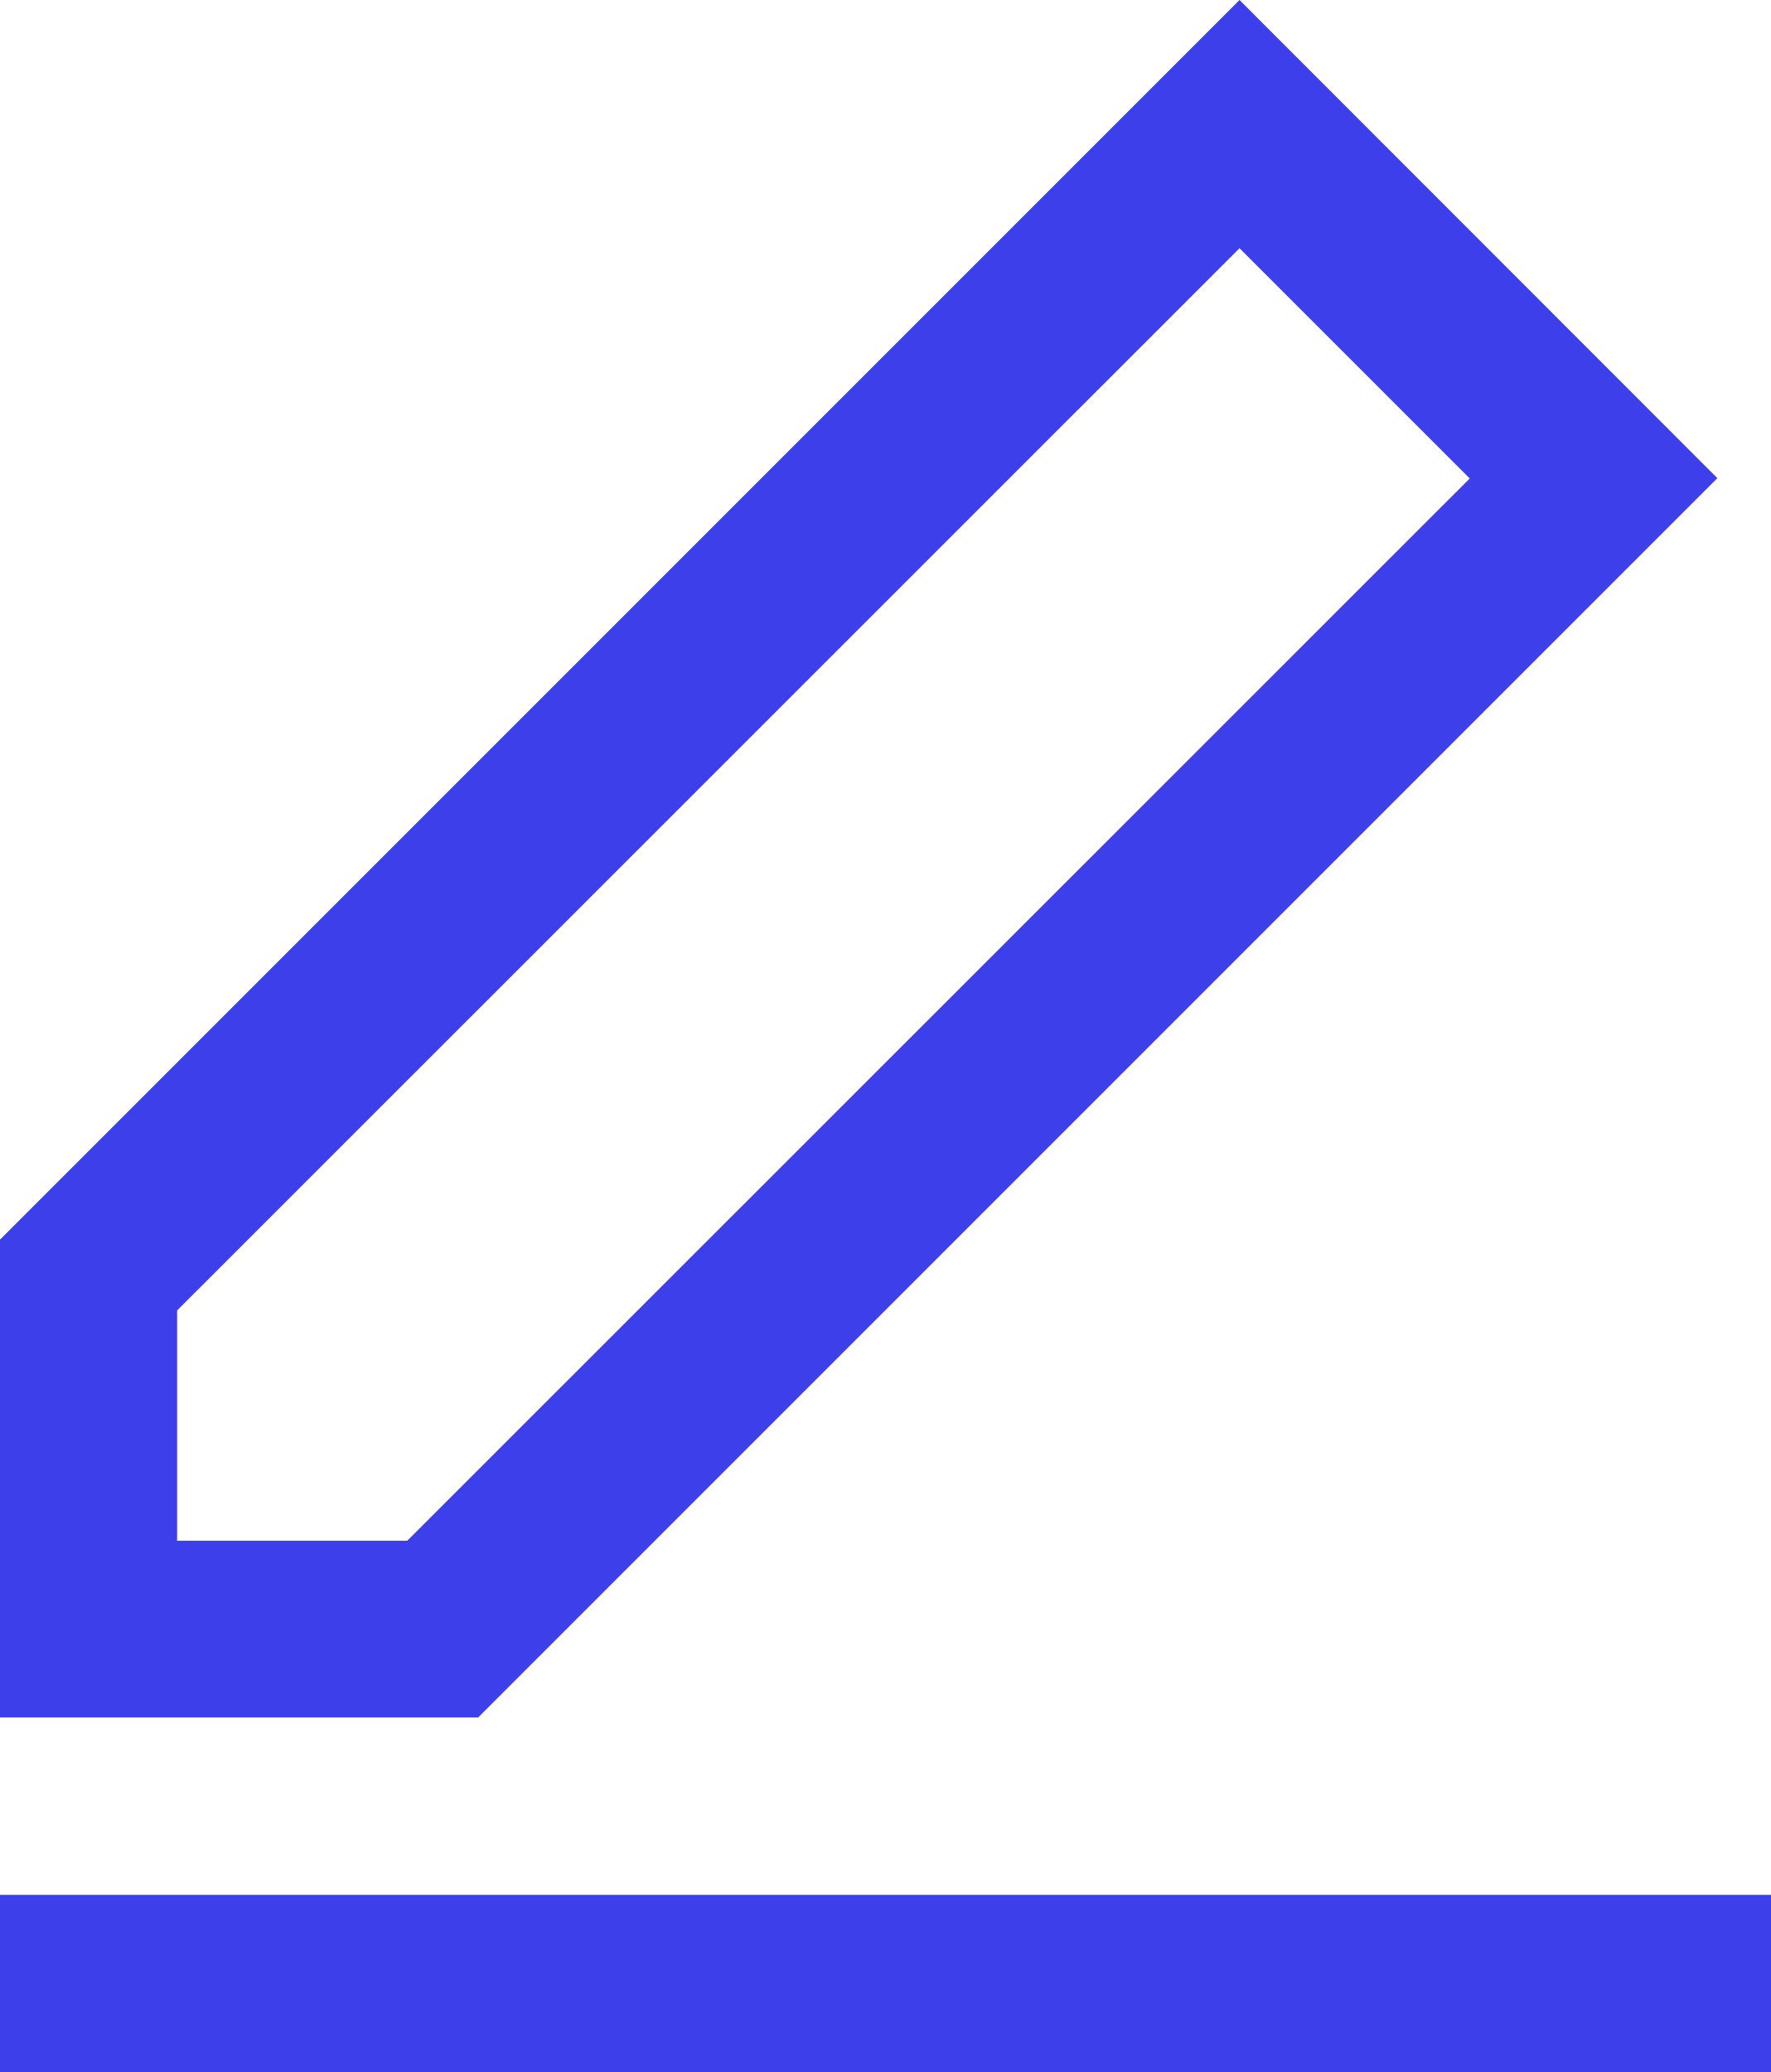
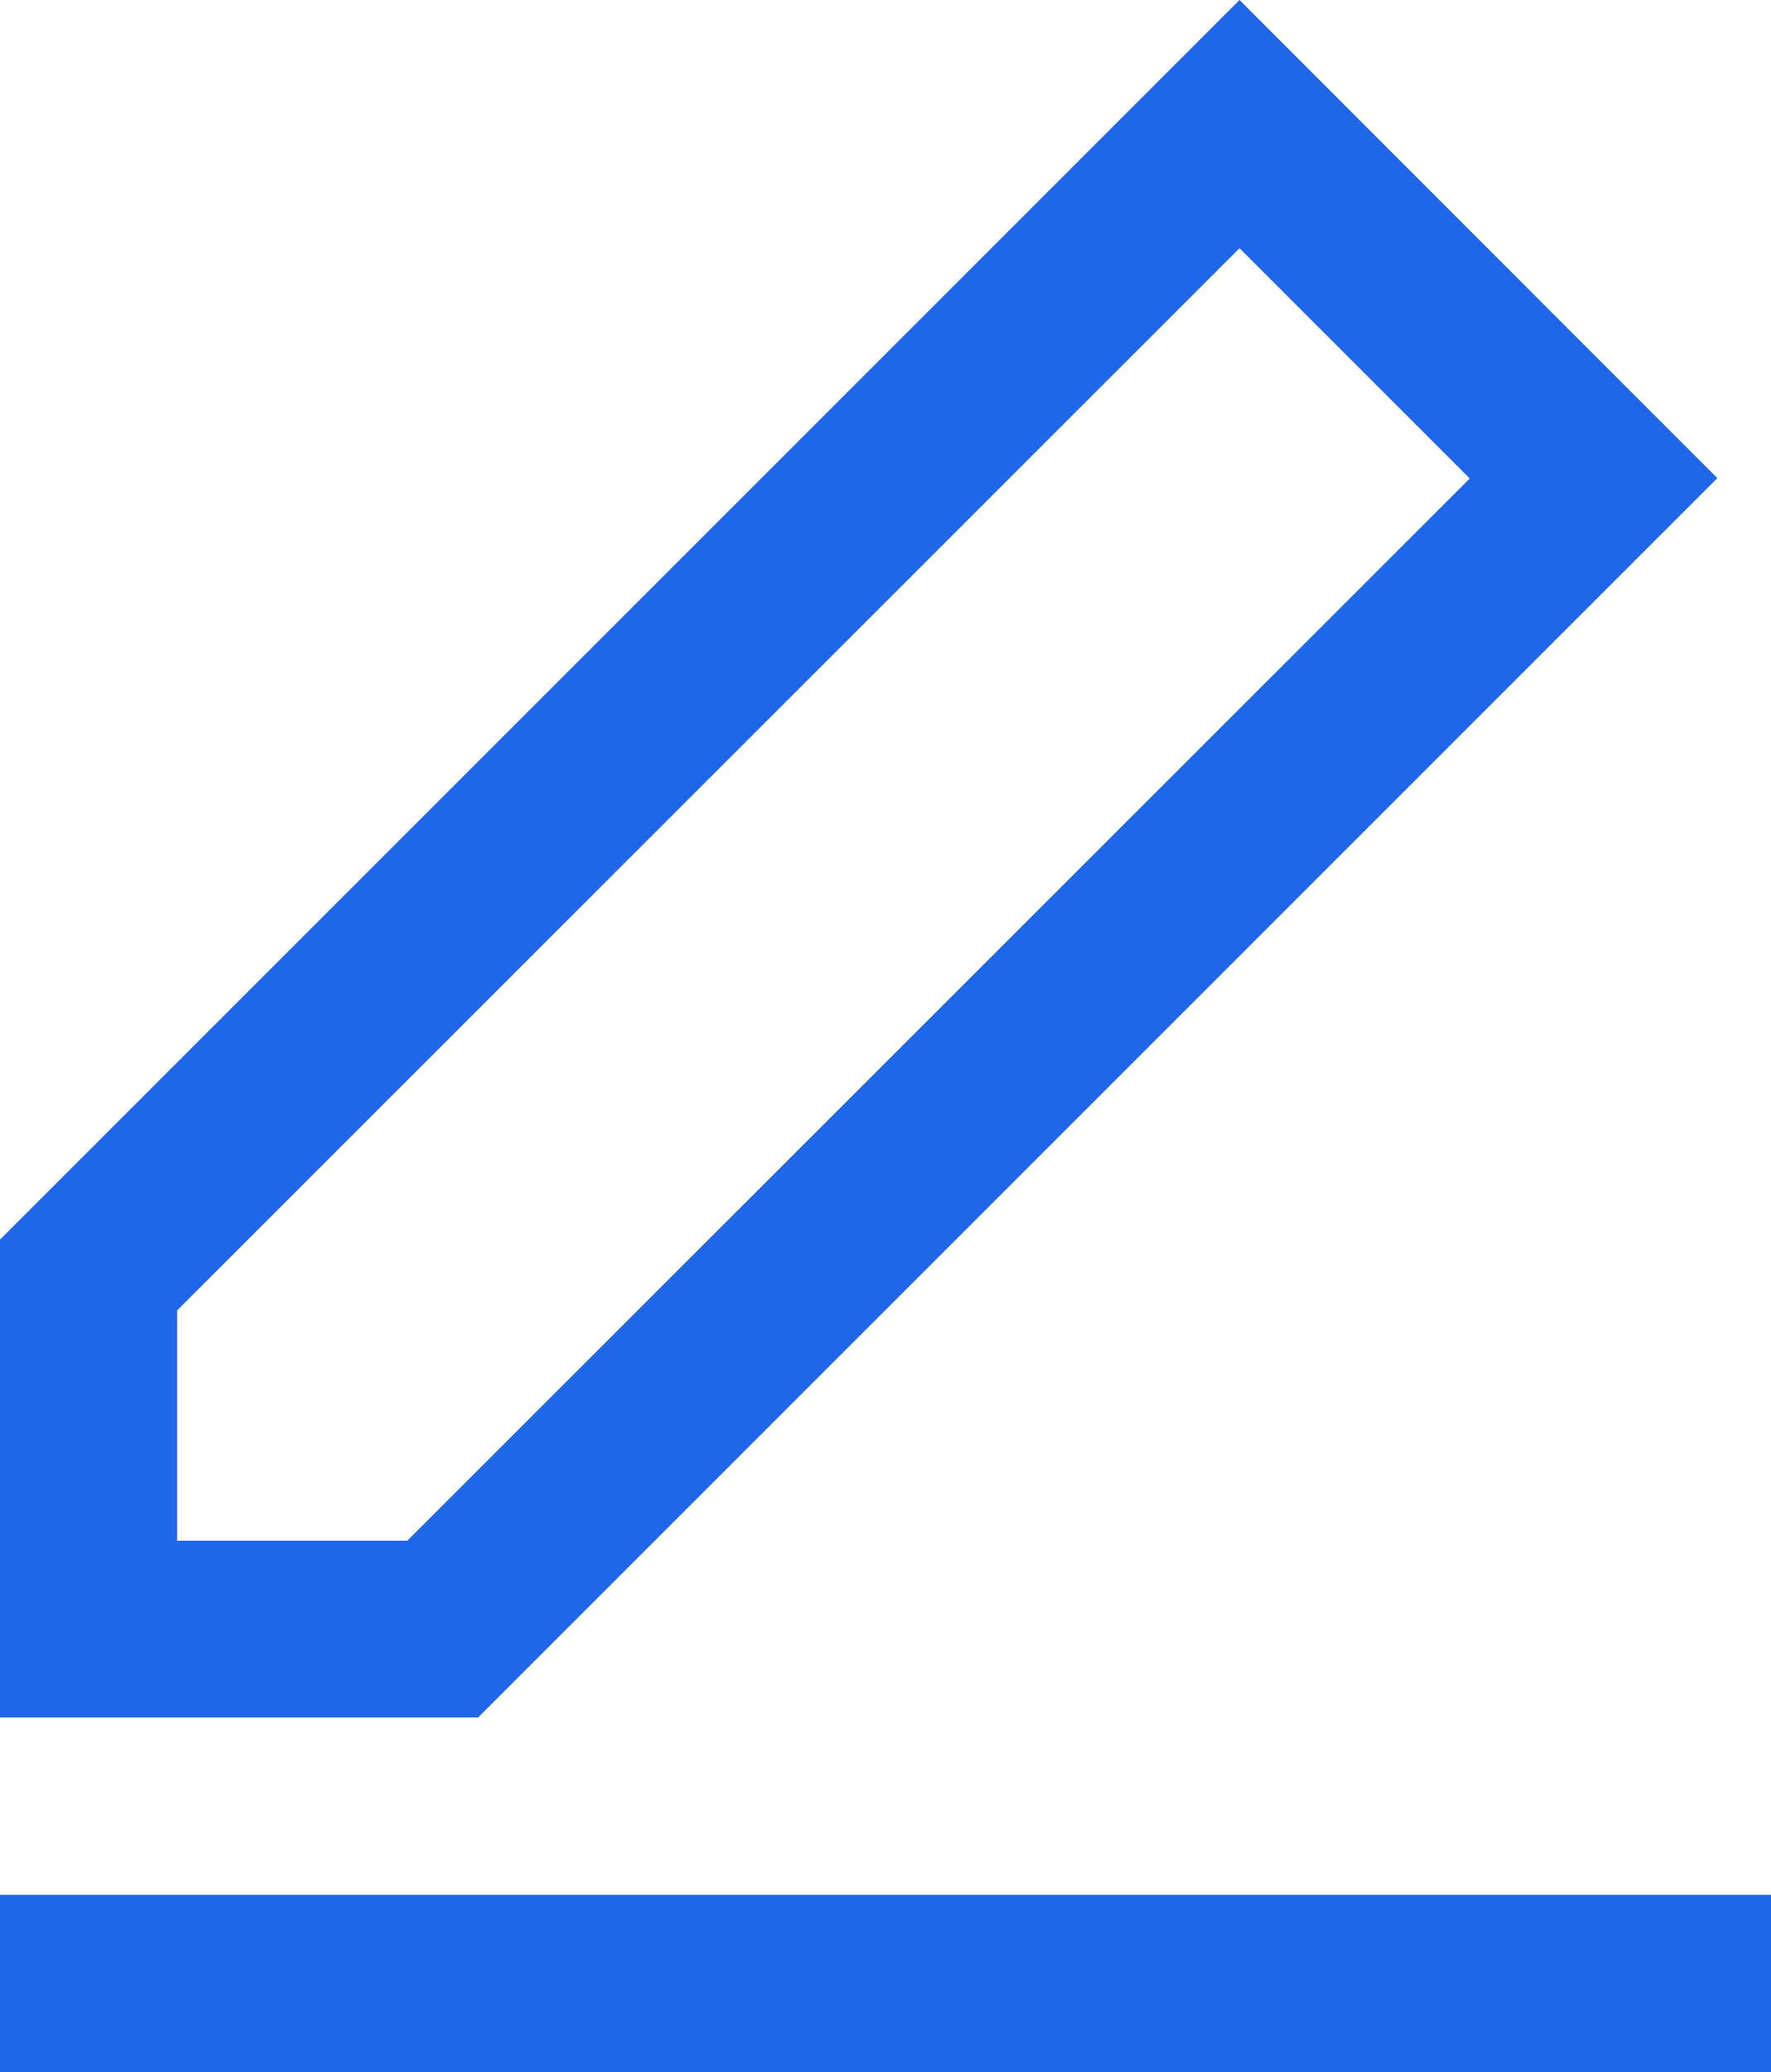
<svg xmlns="http://www.w3.org/2000/svg" id="icon-writer" width="26.396" height="30.884" viewBox="0 0 26.396 30.884">
-   <path id="Path_6192" data-name="Path 6192" d="M36.36,28.244h26.4v2.64H36.36Zm25.6-21.117L54.837,0,36.36,18.477V25.6h7.127ZM39,22.965V19.533L54.837,3.7l3.432,3.432L42.431,22.965H39Z" transform="translate(-36.36)" fill="#3d3fea" />
+   <path id="Path_6192" data-name="Path 6192" d="M36.36,28.244h26.4v2.64H36.36Zm25.6-21.117L54.837,0,36.36,18.477V25.6h7.127ZM39,22.965V19.533L54.837,3.7l3.432,3.432L42.431,22.965H39Z" transform="translate(-36.36)" fill="#2066E9" />
</svg>
